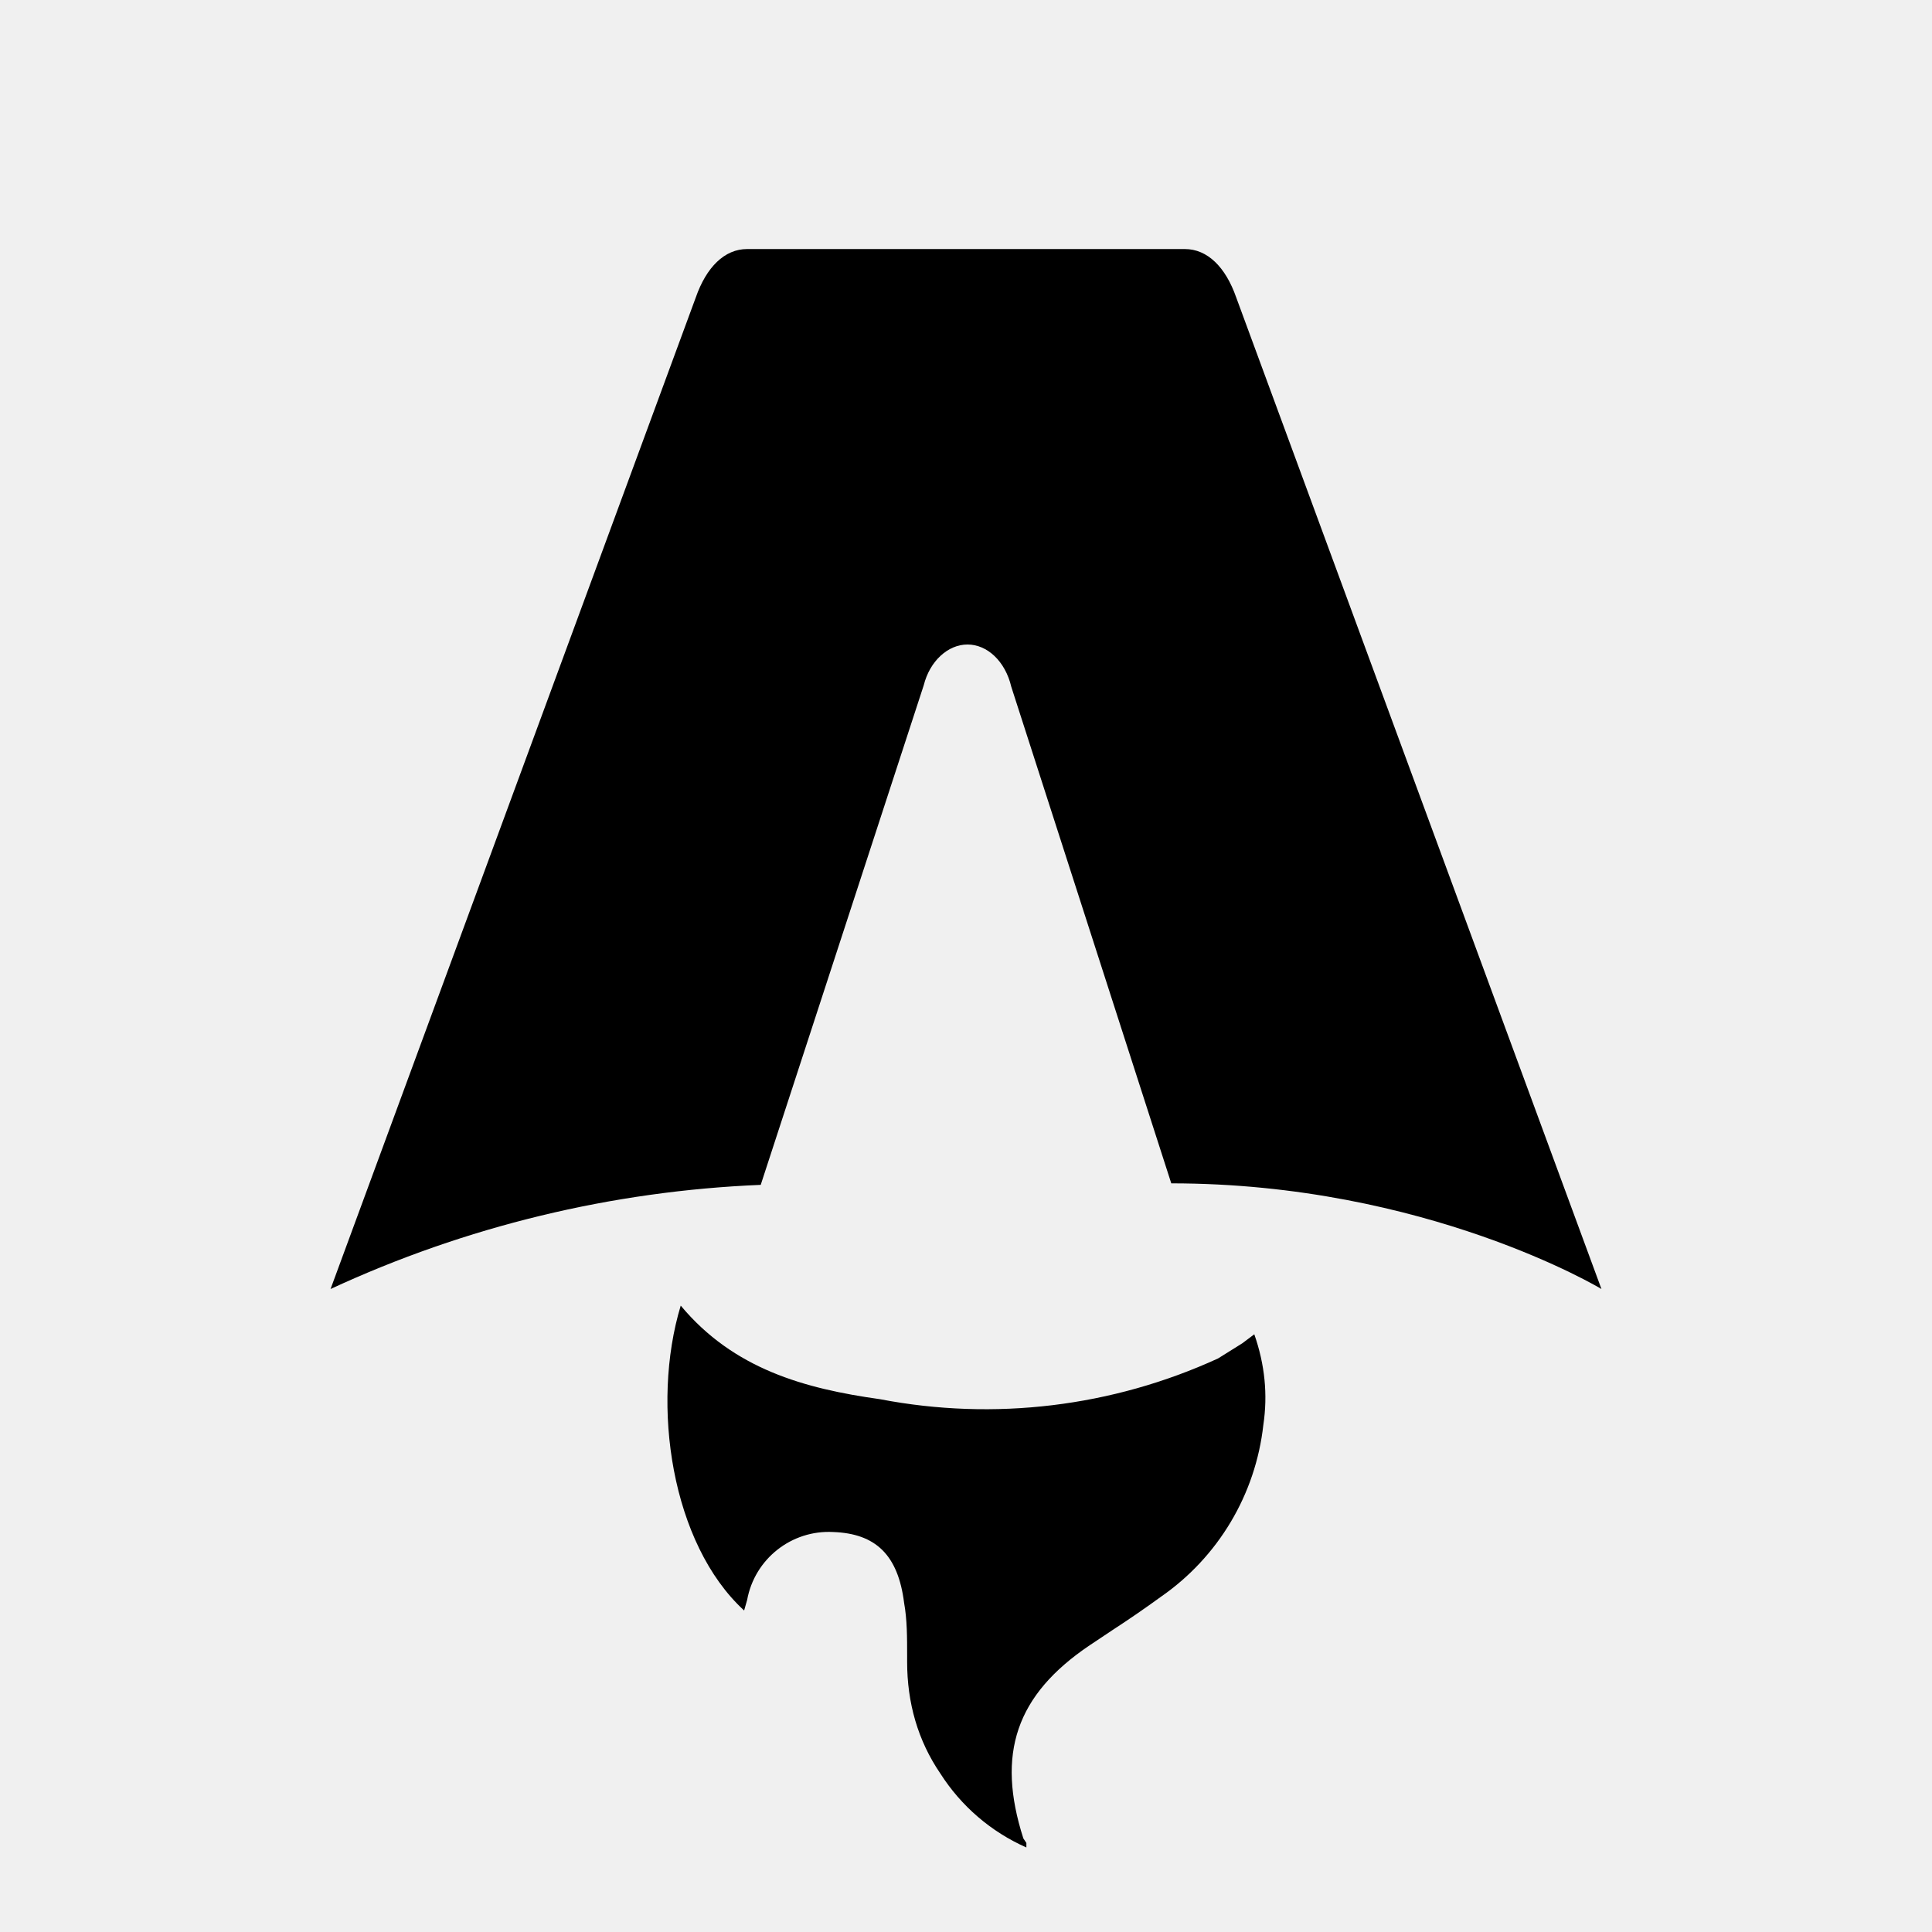
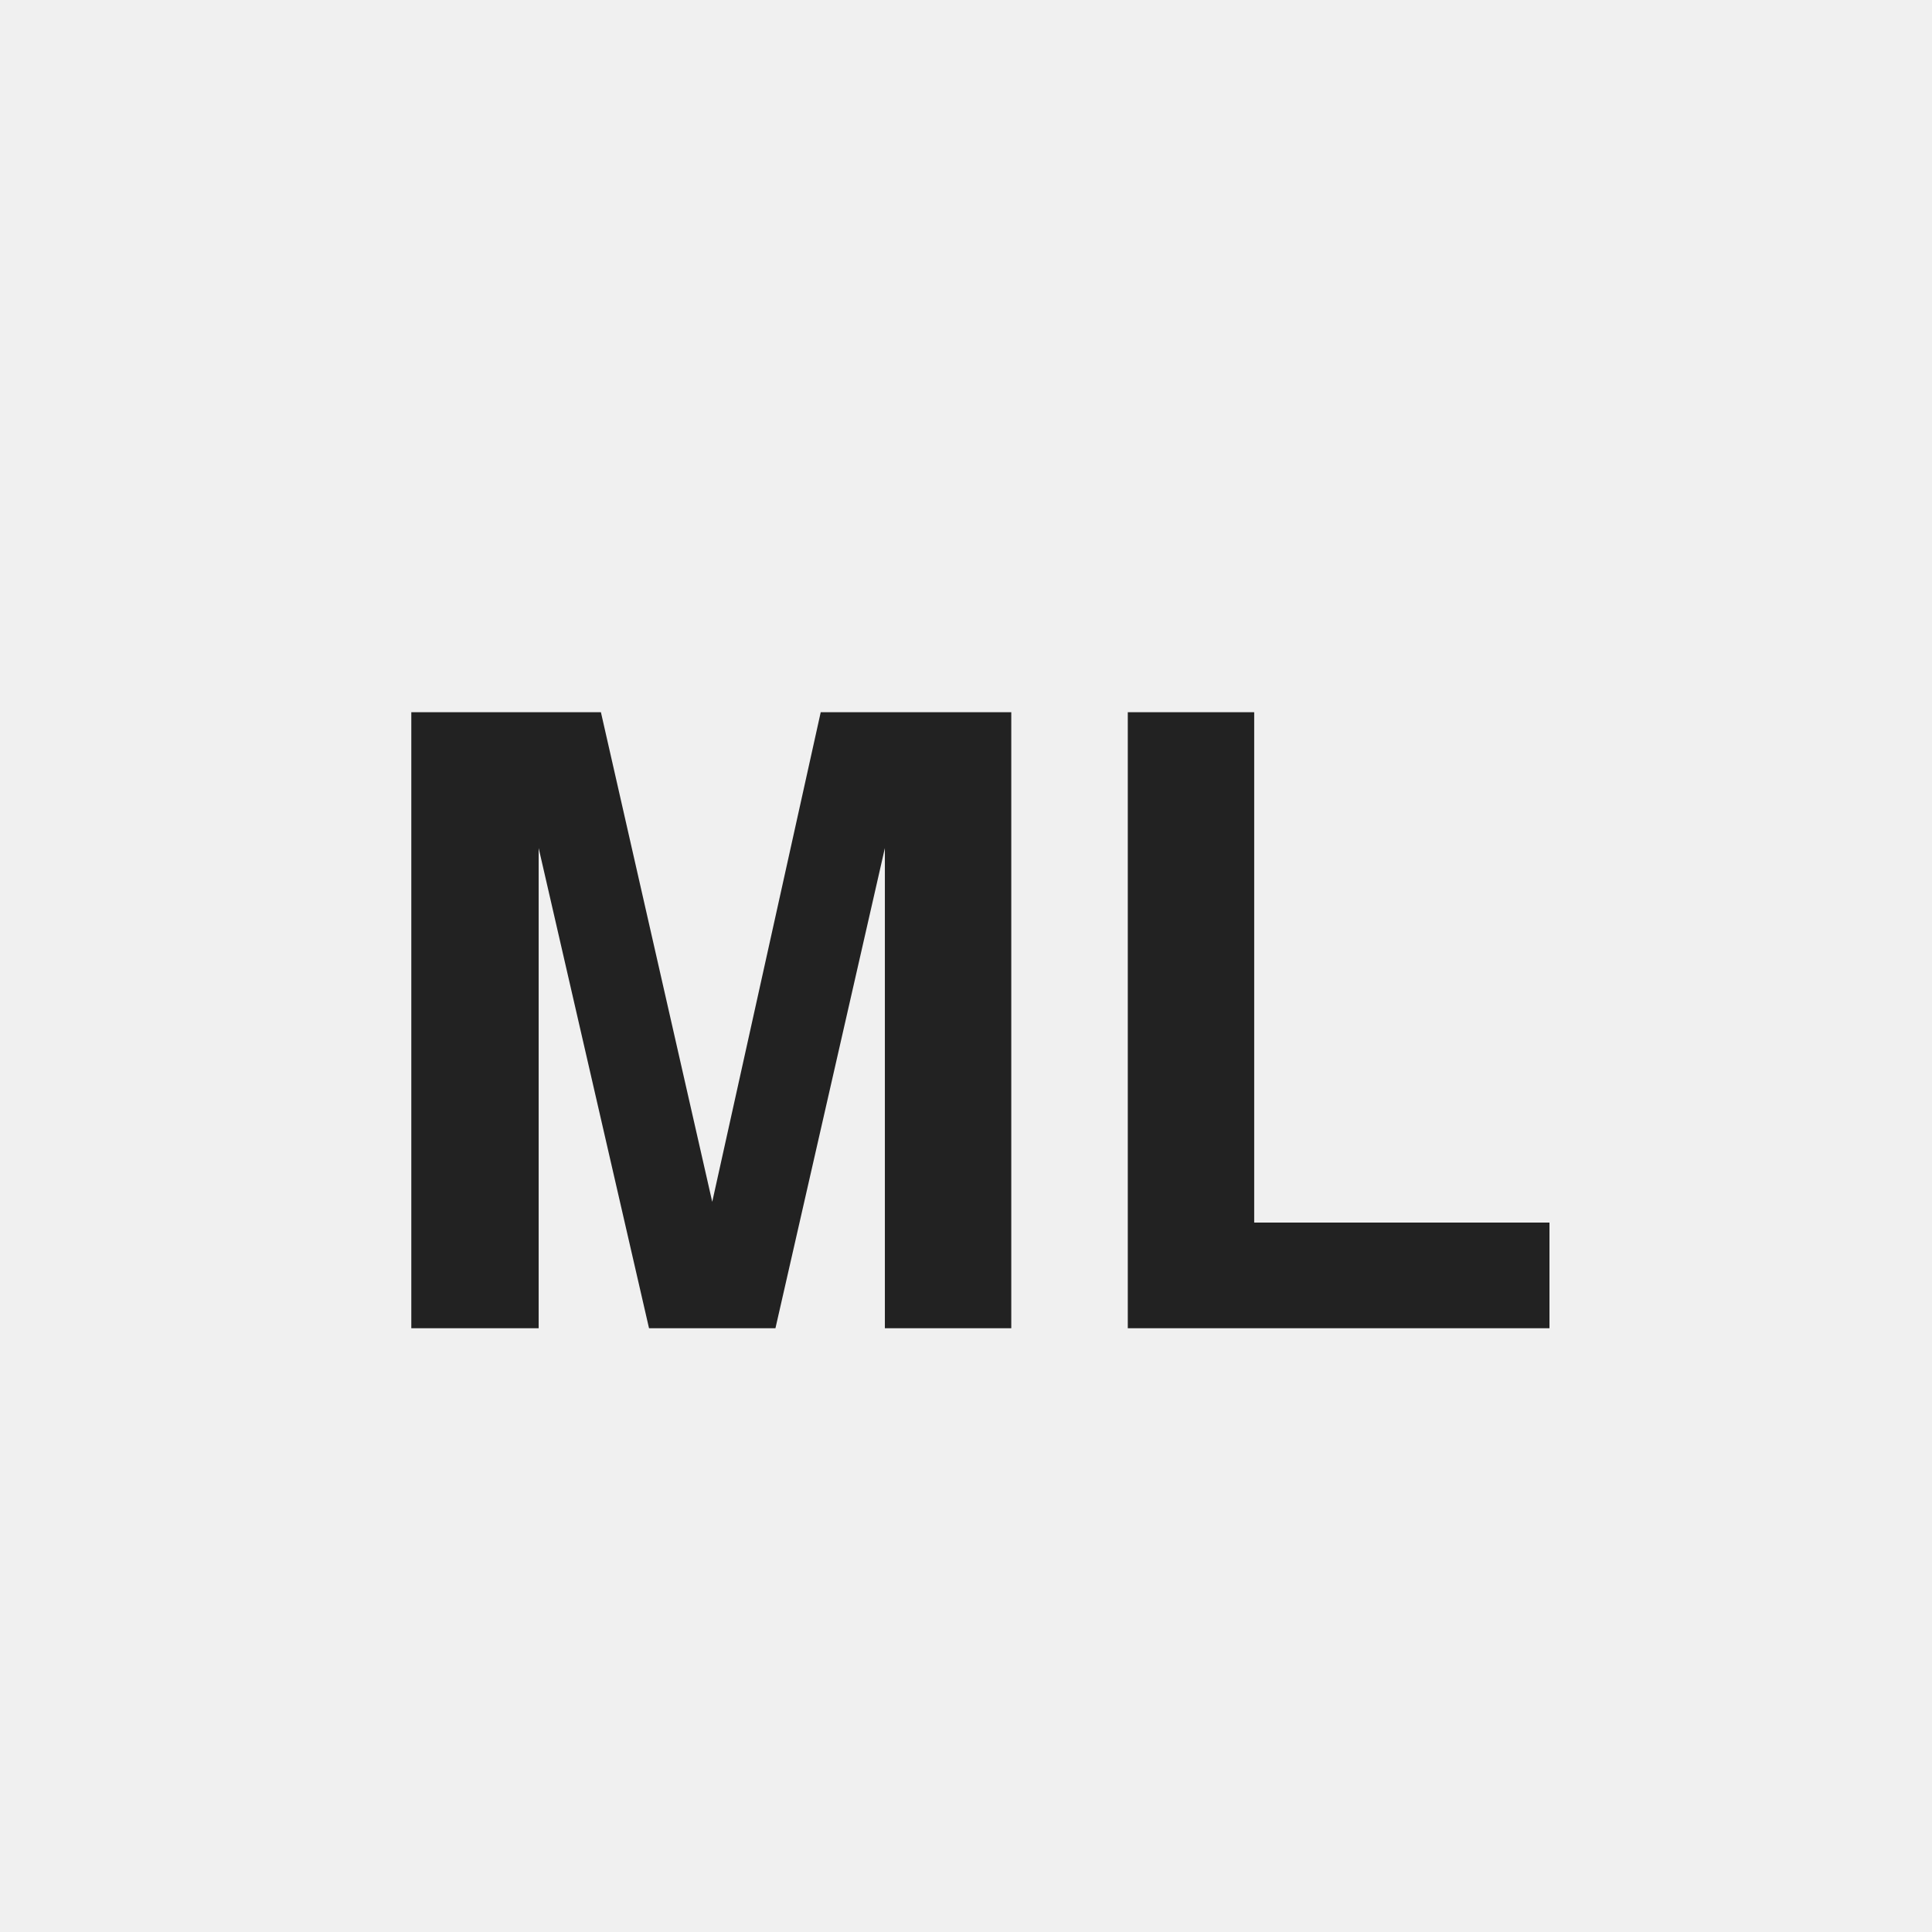
- <svg xmlns="http://www.w3.org/2000/svg" fill="none" viewBox="0 0 128 128">
-   <path d="M50.4 78.5a75.1 75.1 0 0 0-28.5 6.9l24.2-65.7c.7-2 1.9-3.2 3.4-3.2h29c1.5 0 2.7 1.2 3.4 3.2l24.2 65.7s-11.6-7-28.5-7L67 45.5c-.4-1.7-1.6-2.8-2.9-2.8-1.3 0-2.5 1.1-2.9 2.7L50.4 78.5Zm-1.1 28.2Zm-4.2-20.2c-2 6.6-.6 15.8 4.2 20.2a17.5 17.5 0 0 1 .2-.7 5.5 5.5 0 0 1 5.7-4.5c2.8.1 4.3 1.5 4.7 4.7.2 1.1.2 2.3.2 3.5v.4c0 2.7.7 5.2 2.2 7.4a13 13 0 0 0 5.7 4.9v-.3l-.2-.3c-1.8-5.6-.5-9.5 4.4-12.8l1.5-1a73 73 0 0 0 3.2-2.2 16 16 0 0 0 6.8-11.4c.3-2 .1-4-.6-6l-.8.6-1.6 1a37 37 0 0 1-22.4 2.7c-5-.7-9.7-2-13.2-6.2Z" />
+ <svg xmlns="http://www.w3.org/2000/svg" viewBox="0 0 32 32">
  <style>
-         path { fill: #000; }
-         @media (prefers-color-scheme: dark) {
-             path { fill: #FFF; }
-         }
-     </style>
+     text { fill: #222; font-family: -apple-system, BlinkMacSystemFont, "Segoe UI", Helvetica, Arial, sans-serif; font-weight: 600; }
+     @media (prefers-color-scheme: dark) { text { fill: #fff; } }
+   </style>
+   <text x="16" y="22" text-anchor="middle" font-size="14">ML</text>
</svg>
